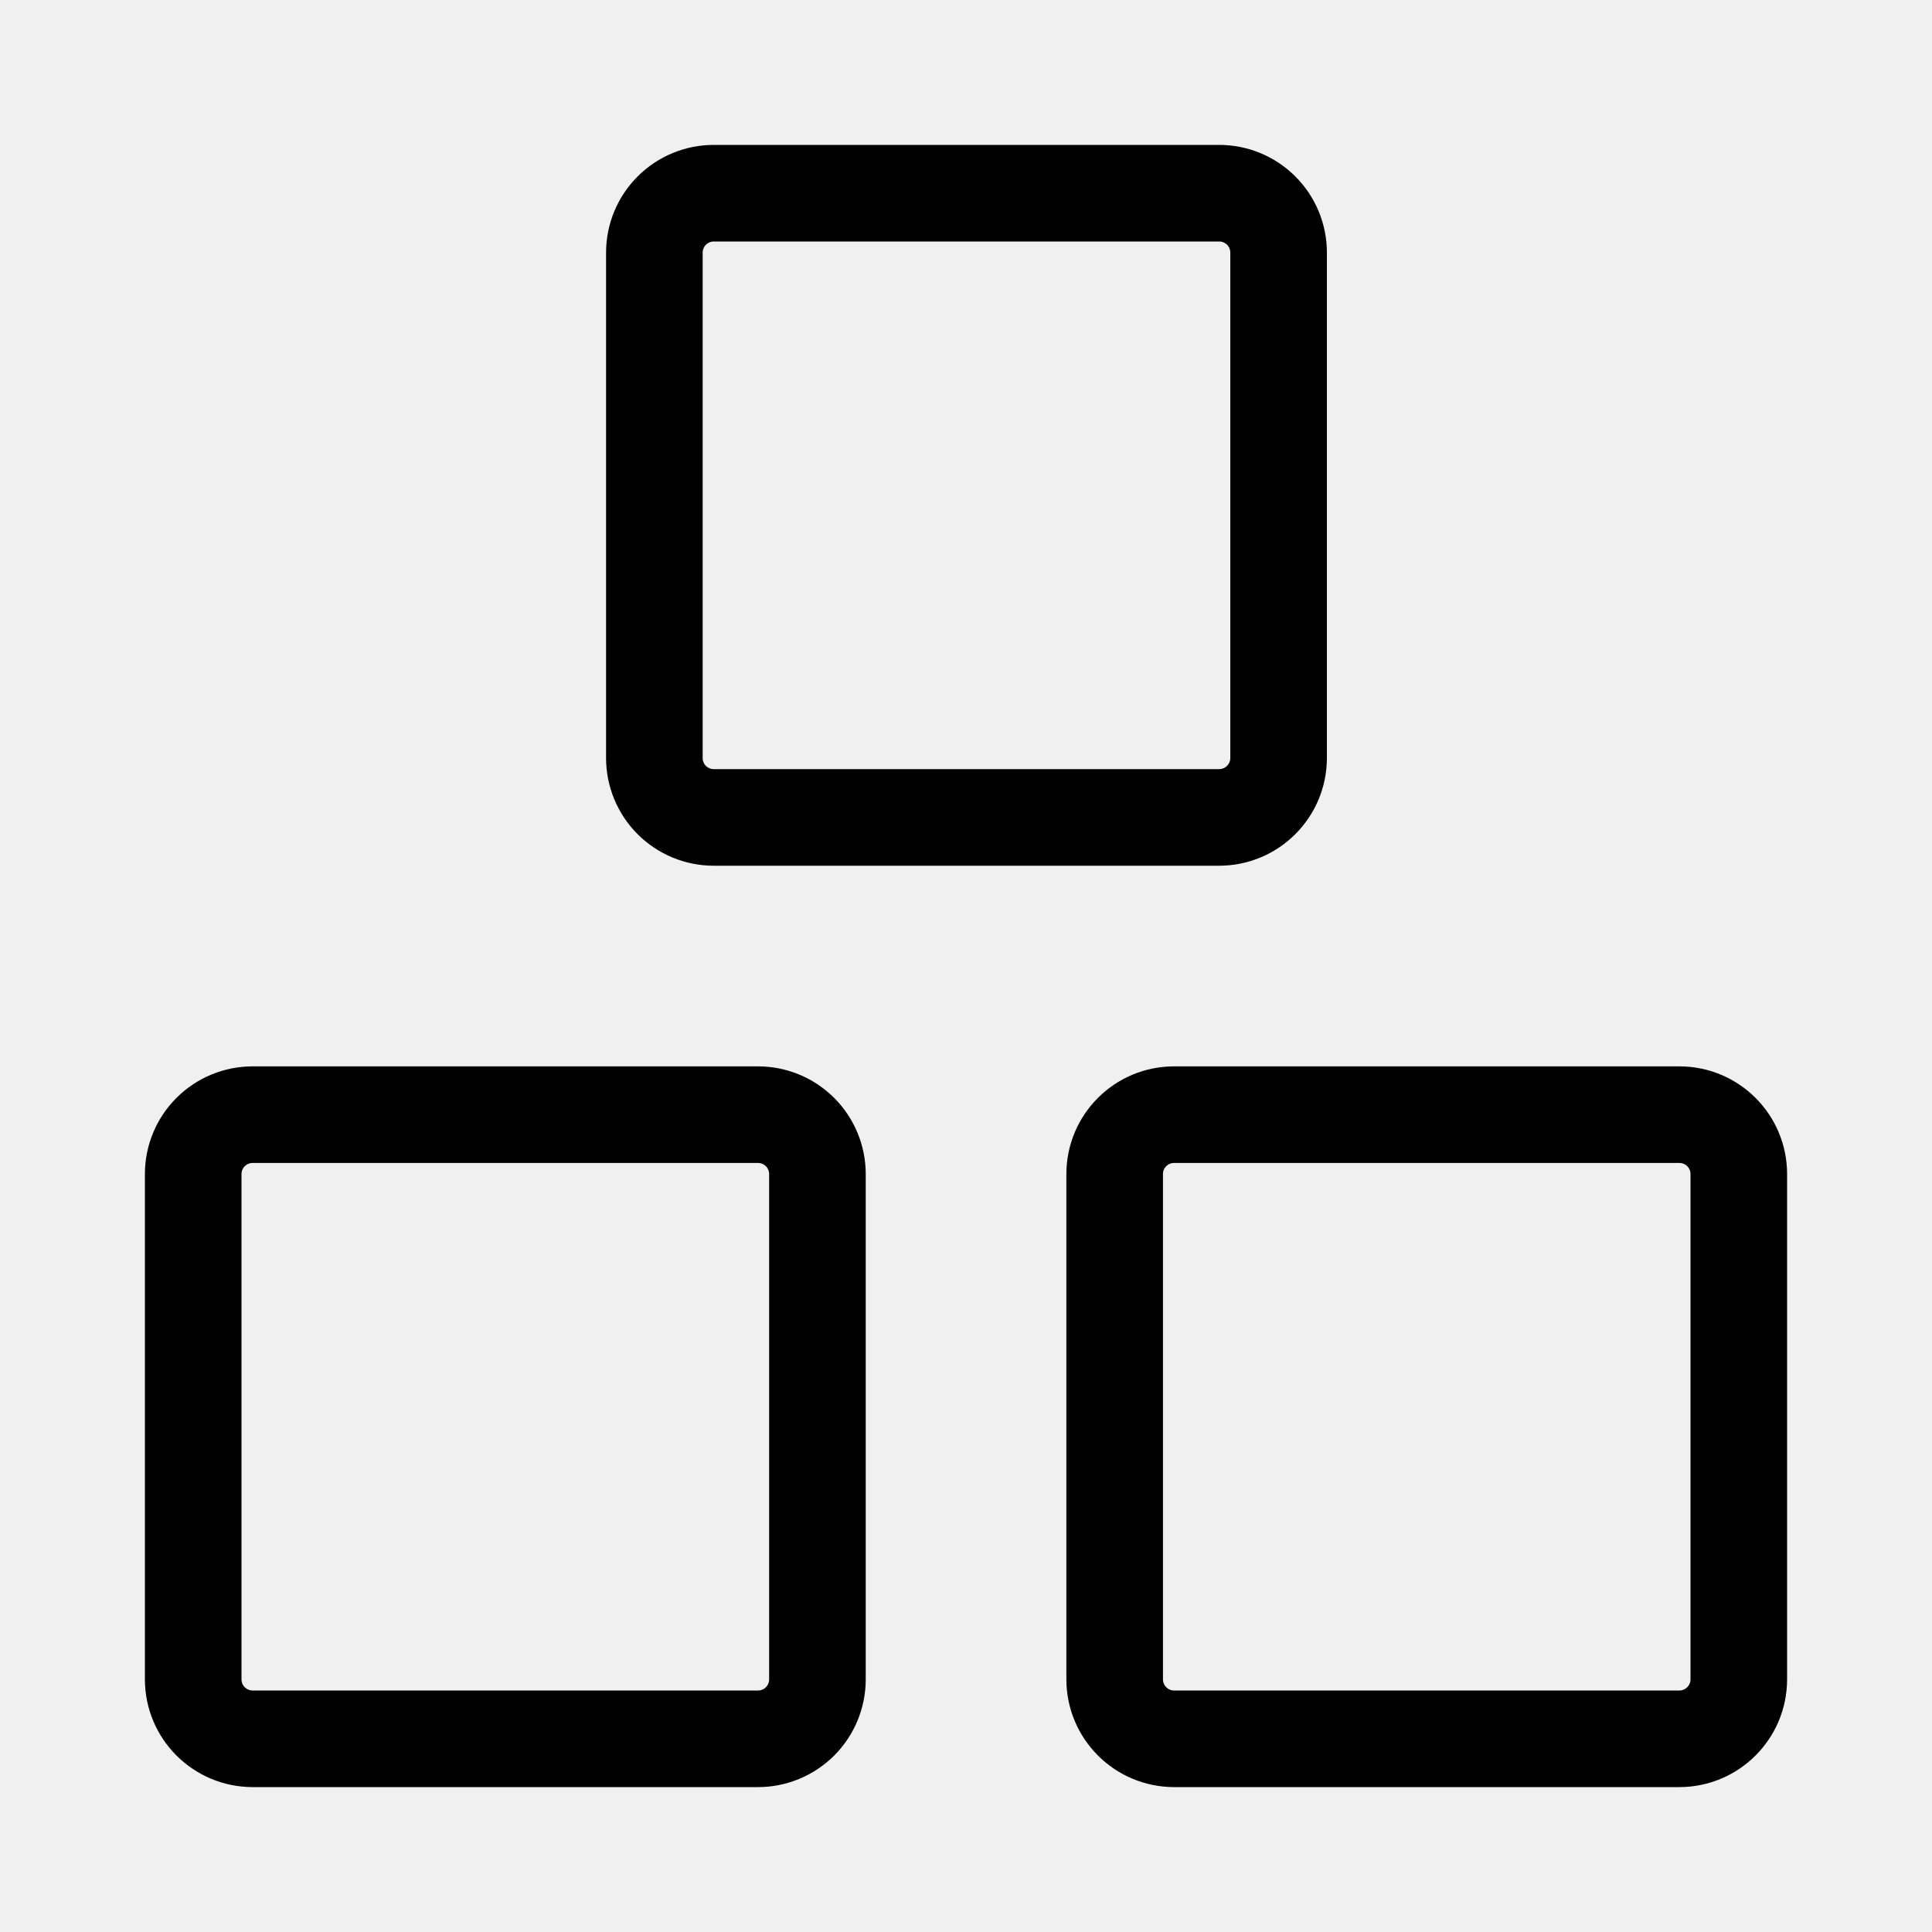
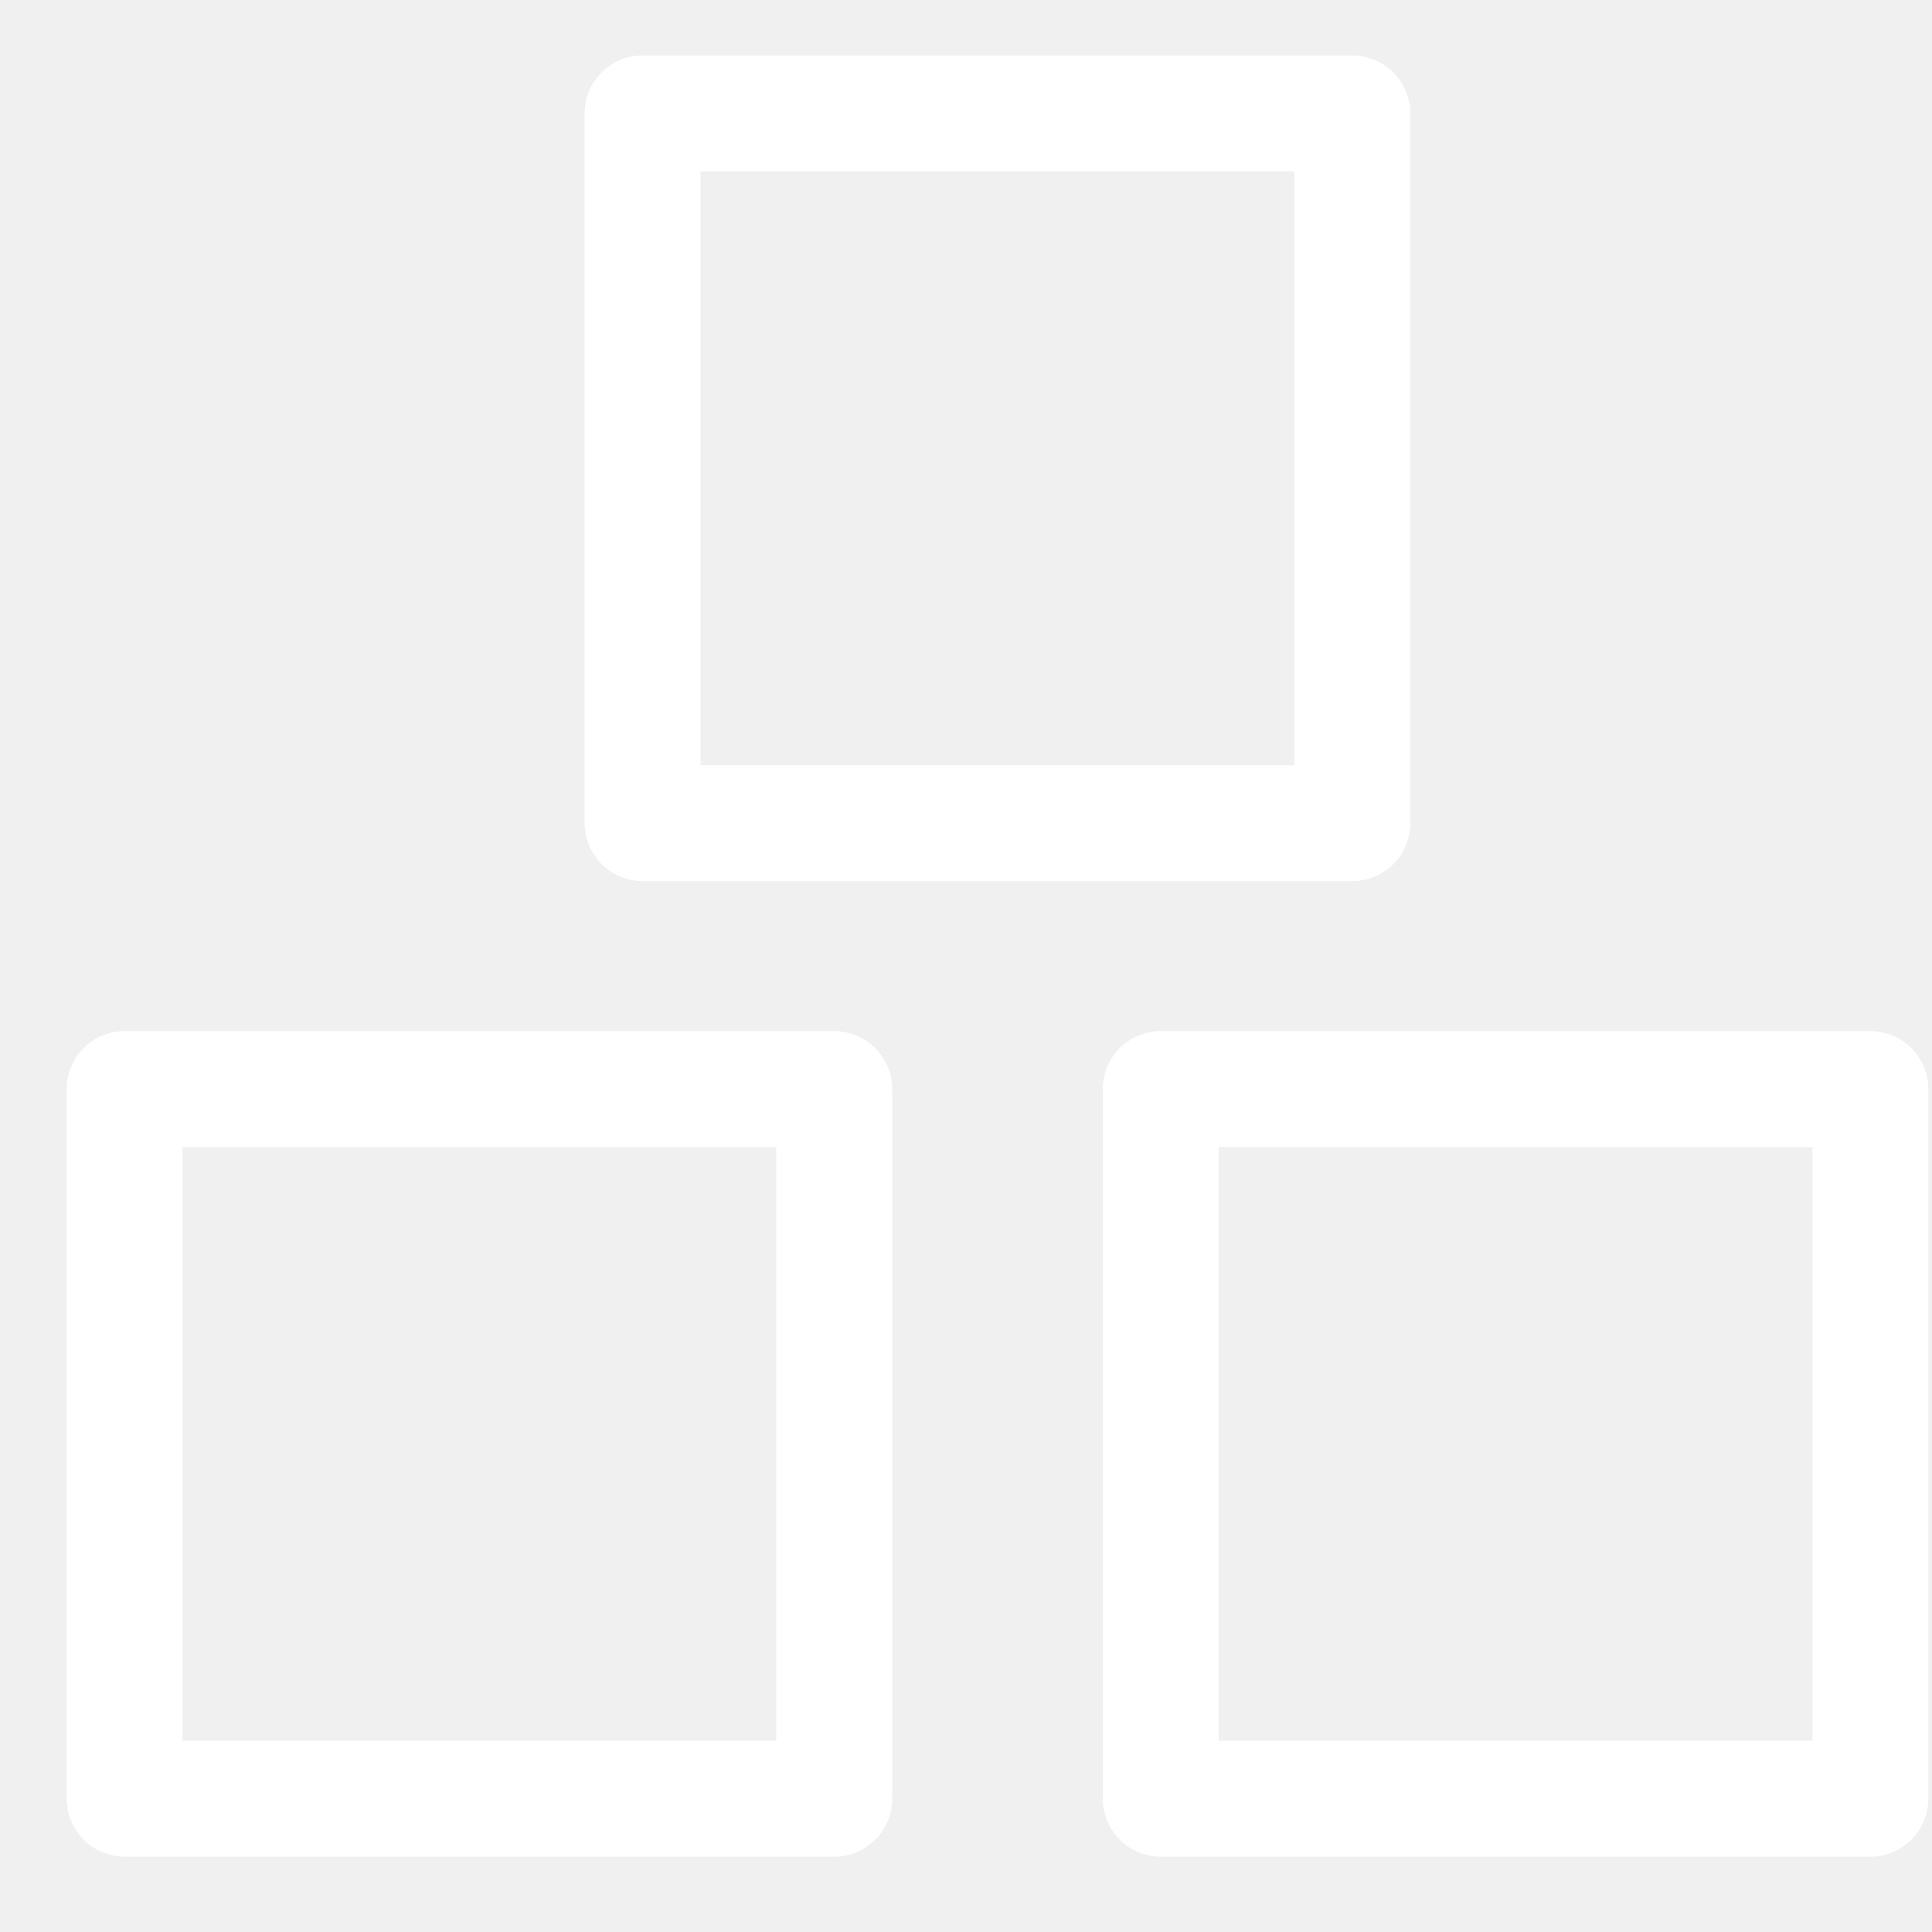
- <svg xmlns="http://www.w3.org/2000/svg" width="20" height="20" fill="none" viewBox="0 0 20 20">
-   <path stroke="currentColor" stroke-linecap="round" stroke-linejoin="round" d="M7.846 11.539h-5.23a.615.615 0 0 0-.616.615v5.23a.616.616 0 0 0 .615.616h5.231a.615.615 0 0 0 .616-.615v-5.231a.615.615 0 0 0-.616-.615Zm9.539 0h-5.231a.615.615 0 0 0-.615.615v5.23a.616.616 0 0 0 .615.616h5.23a.616.616 0 0 0 .616-.615v-5.231a.615.615 0 0 0-.615-.615ZM12.62 2h-5.23a.615.615 0 0 0-.616.615v5.231a.615.615 0 0 0 .616.616h5.23a.616.616 0 0 0 .616-.616v-5.23A.615.615 0 0 0 12.62 2Z" />
+ <svg xmlns="http://www.w3.org/2000/svg" width="20" height="20" viewBox="0 0 20 20" fill="none">
+   <path d="M13.999 1.174H6.652V8.521H13.999V1.174Z" stroke="white" stroke-width="1.2" stroke-linecap="round" stroke-linejoin="round" />
+   <path d="M8.636 11.274H1.29V18.62H8.636V11.274Z" stroke="white" stroke-width="1.2" stroke-linecap="round" stroke-linejoin="round" />
+   <path d="M19.362 11.274H12.016V18.62H19.362V11.274Z" stroke="white" stroke-width="1.2" stroke-linecap="round" stroke-linejoin="round" />
</svg>
